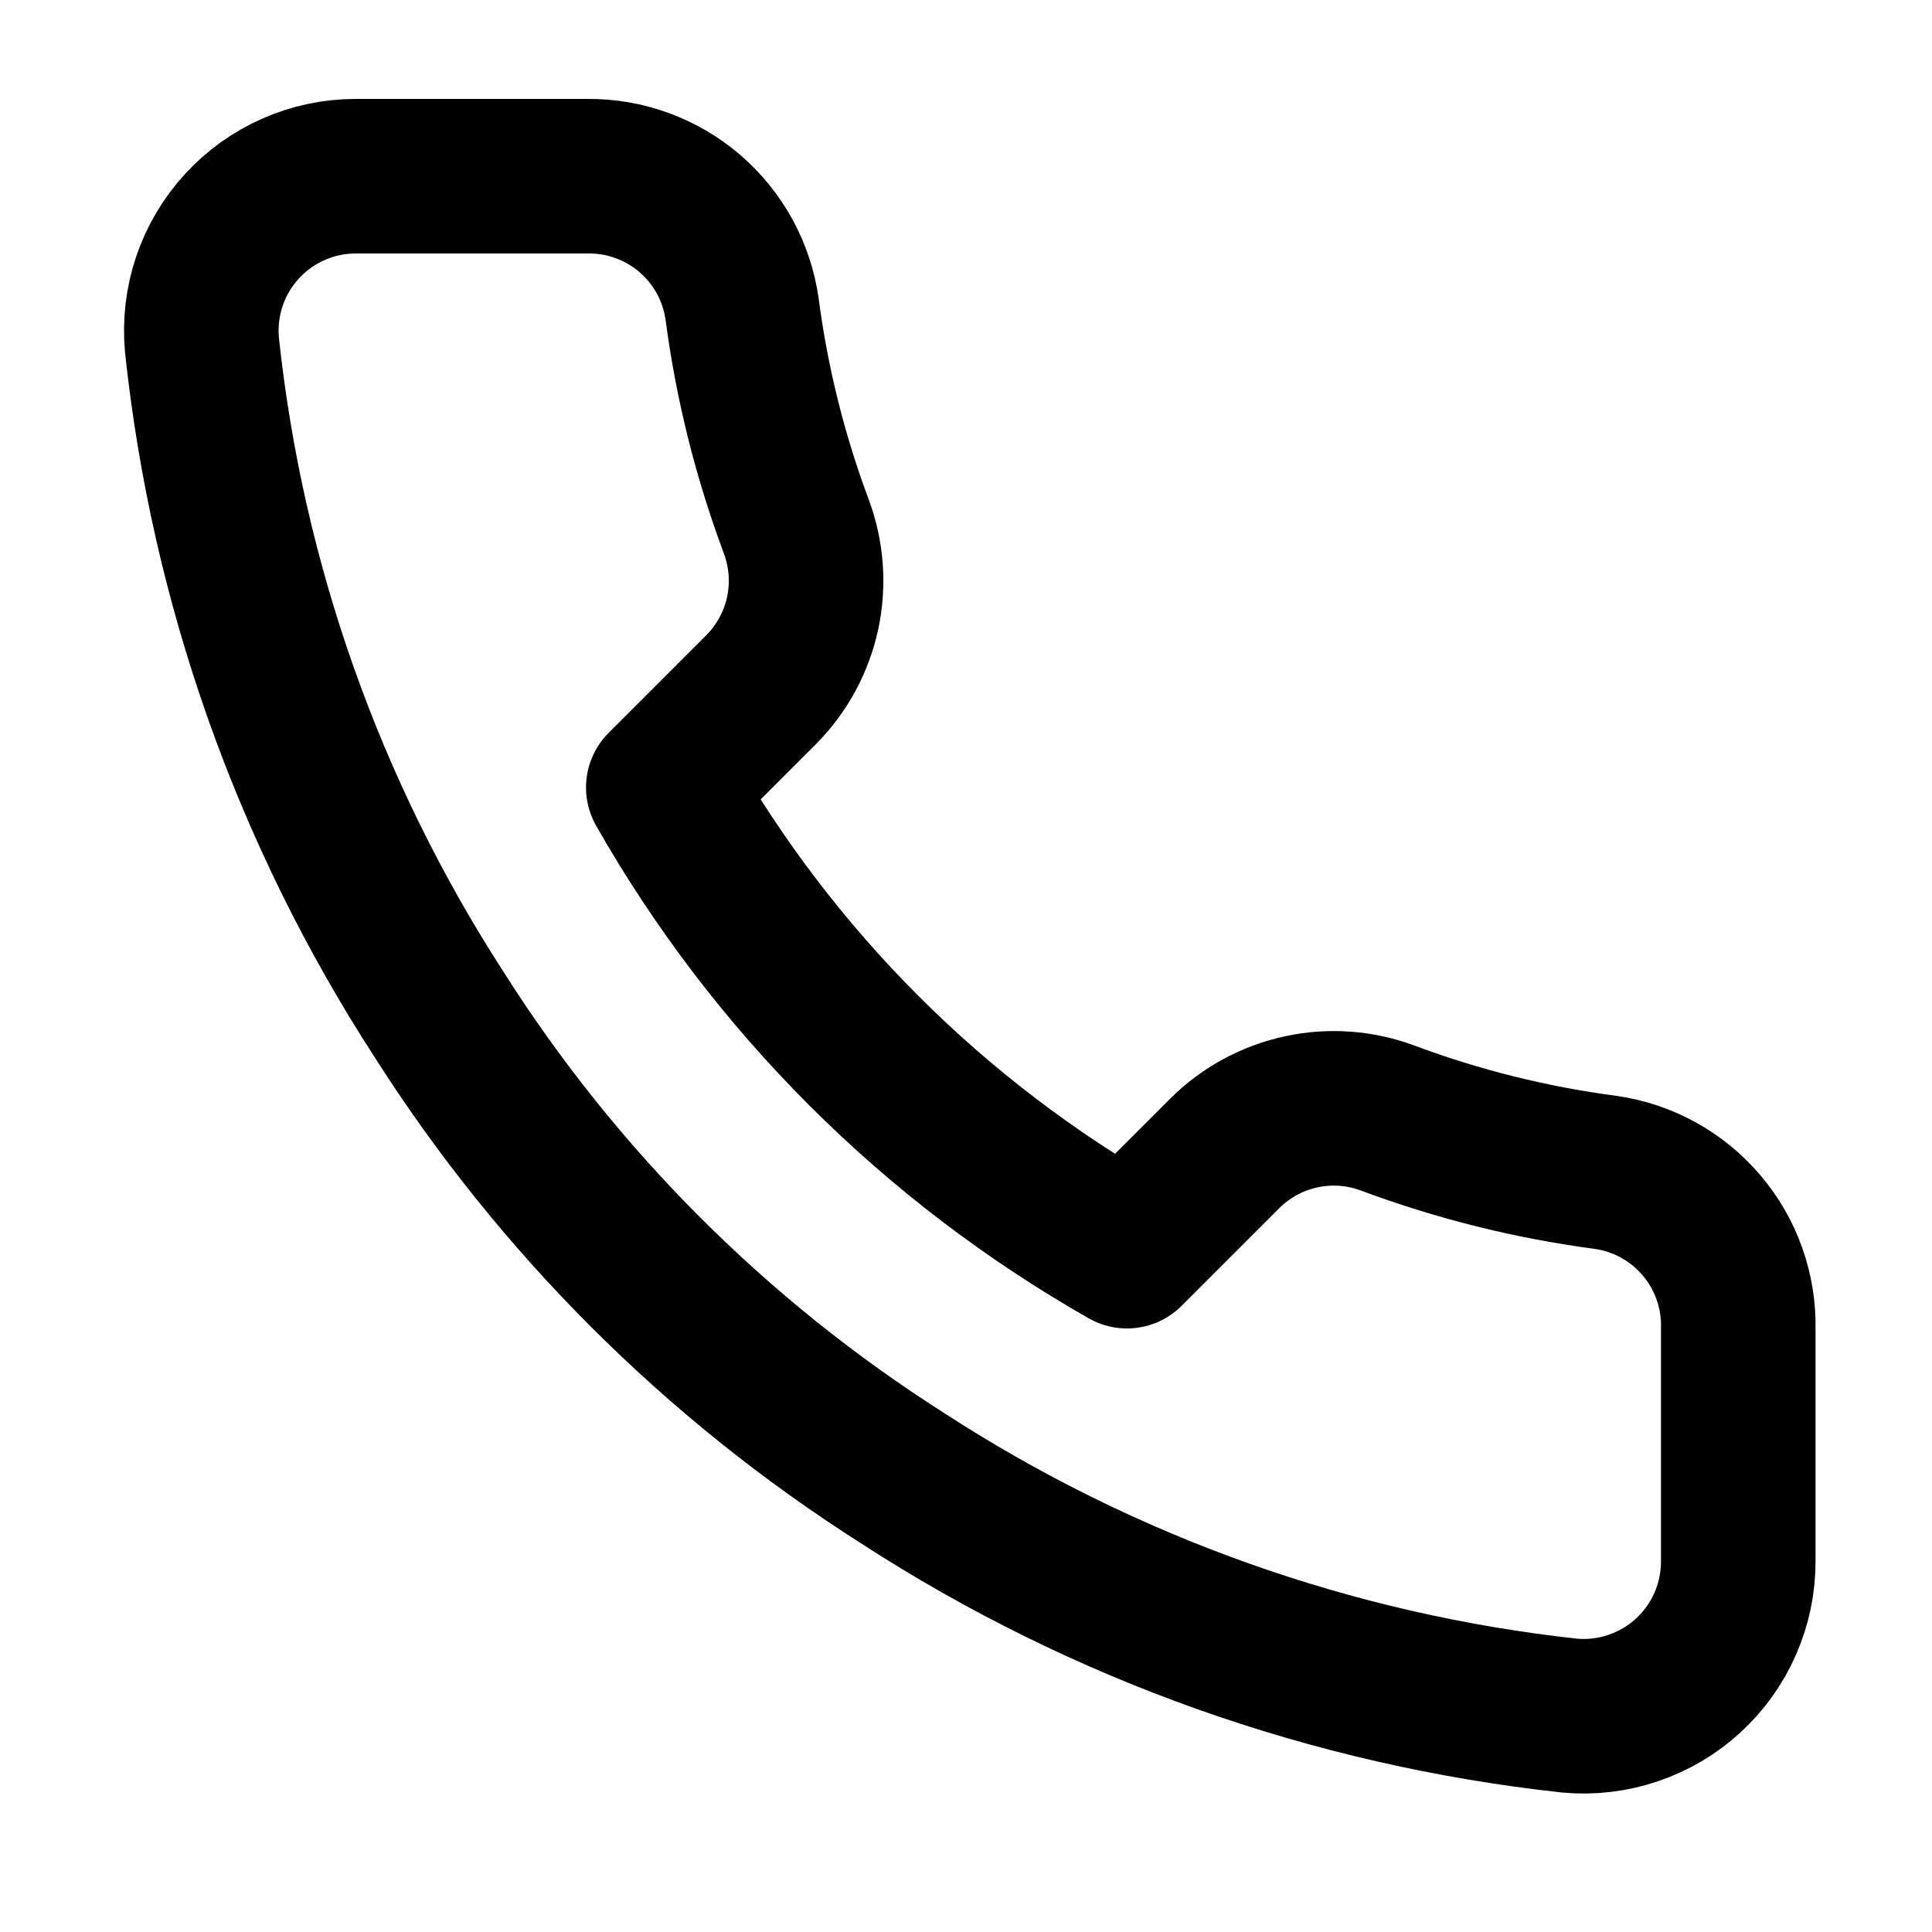
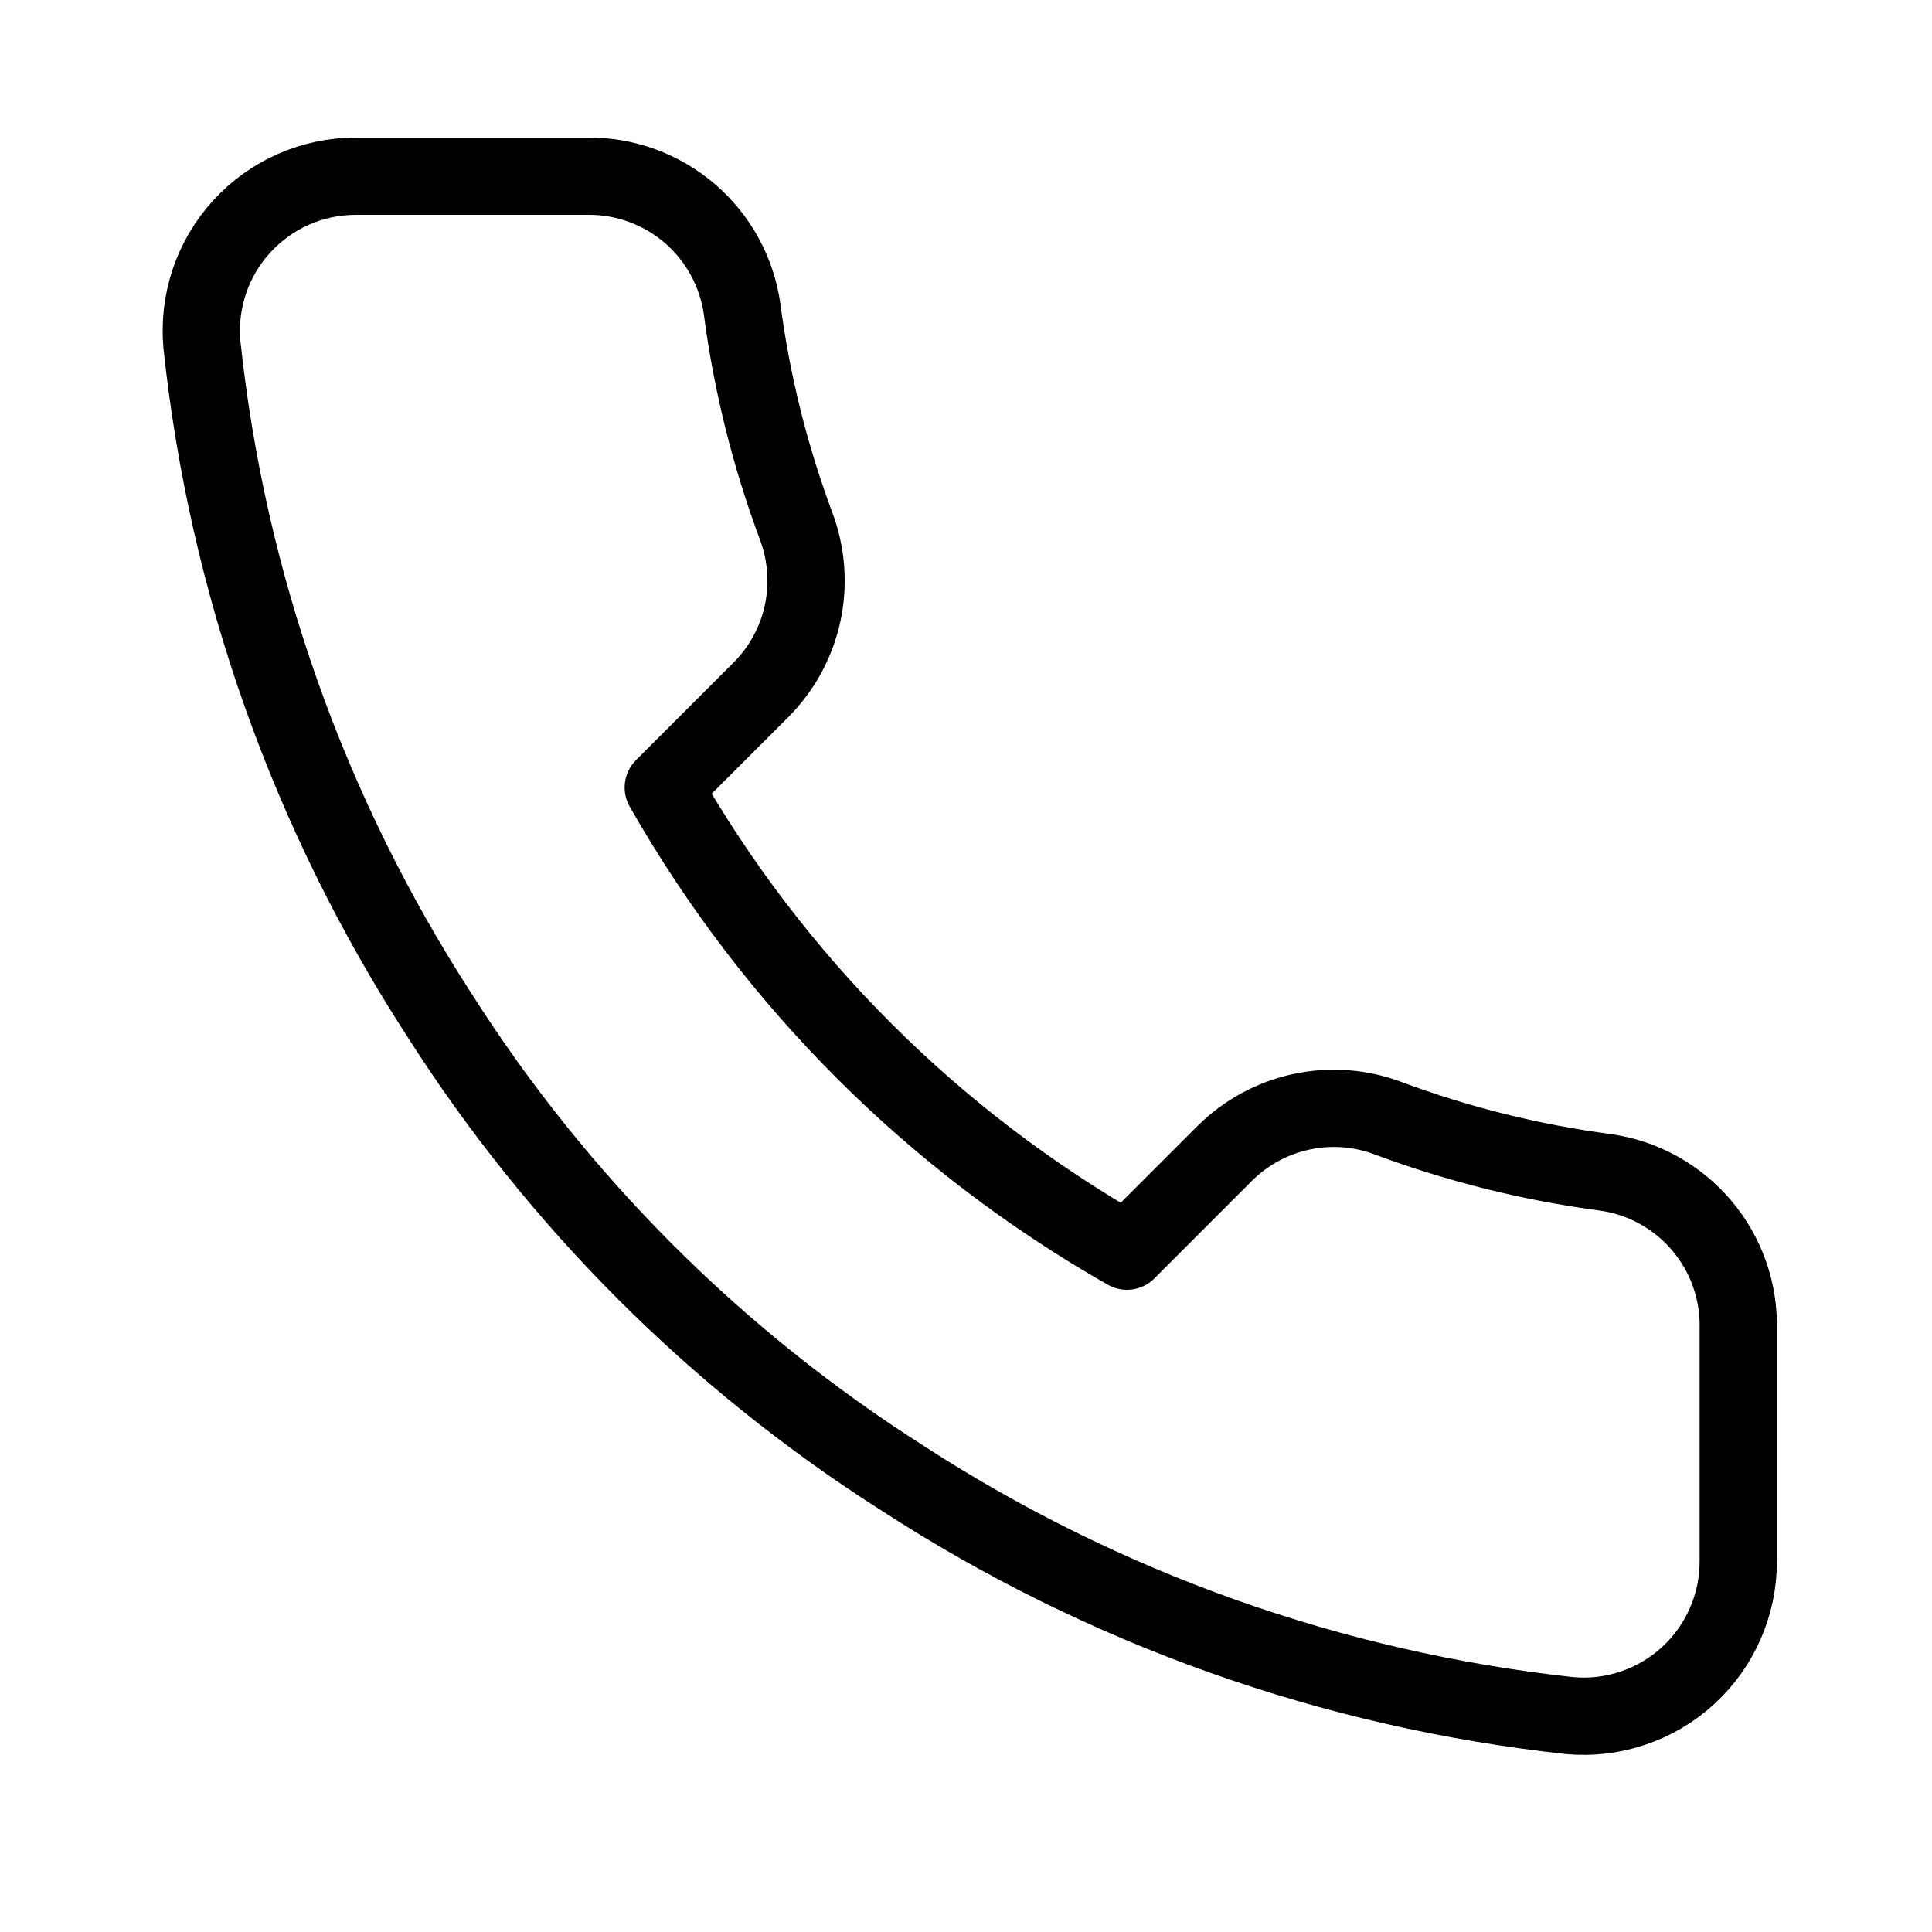
<svg xmlns="http://www.w3.org/2000/svg" width="25" height="25" viewBox="0 0 25 25" fill="none">
-   <path d="M22.493 17.2V20.2C22.494 20.478 22.437 20.754 22.325 21.009C22.214 21.264 22.05 21.493 21.845 21.681C21.64 21.87 21.397 22.013 21.134 22.102C20.87 22.192 20.59 22.225 20.313 22.2C17.236 21.865 14.28 20.814 11.683 19.13C9.267 17.594 7.218 15.546 5.683 13.13C3.993 10.521 2.941 7.551 2.613 4.46C2.588 4.183 2.621 3.904 2.709 3.641C2.798 3.378 2.94 3.136 3.128 2.931C3.315 2.726 3.543 2.562 3.797 2.45C4.051 2.338 4.325 2.28 4.603 2.28H7.603C8.088 2.275 8.559 2.447 8.927 2.763C9.295 3.08 9.535 3.519 9.603 4C9.729 4.96 9.964 5.902 10.303 6.81C10.437 7.168 10.466 7.557 10.387 7.931C10.307 8.304 10.122 8.648 9.853 8.92L8.583 10.19C10.006 12.693 12.079 14.766 14.583 16.19L15.853 14.92C16.125 14.651 16.468 14.466 16.842 14.386C17.216 14.306 17.605 14.335 17.963 14.47C18.87 14.808 19.813 15.043 20.773 15.17C21.259 15.238 21.702 15.483 22.019 15.857C22.337 16.231 22.505 16.709 22.493 17.2Z" stroke="black" stroke-width="2" stroke-linecap="round" stroke-linejoin="round" />
+   <path d="M22.493 17.2V20.2C22.494 20.478 22.437 20.754 22.325 21.009C22.214 21.264 22.05 21.493 21.845 21.681C21.64 21.87 21.397 22.013 21.134 22.102C20.87 22.192 20.59 22.225 20.313 22.2C17.236 21.865 14.28 20.814 11.683 19.13C9.267 17.594 7.218 15.546 5.683 13.13C3.993 10.521 2.941 7.551 2.613 4.46C2.588 4.183 2.621 3.904 2.709 3.641C2.798 3.378 2.94 3.136 3.128 2.931C3.315 2.726 3.543 2.562 3.797 2.45C4.051 2.338 4.325 2.28 4.603 2.28H7.603C8.088 2.275 8.559 2.447 8.927 2.763C9.295 3.08 9.535 3.519 9.603 4C9.729 4.96 9.964 5.902 10.303 6.81C10.437 7.168 10.466 7.557 10.387 7.931C10.307 8.304 10.122 8.648 9.853 8.92L8.583 10.19C10.006 12.693 12.079 14.766 14.583 16.19L15.853 14.92C16.125 14.651 16.468 14.466 16.842 14.386C17.216 14.306 17.605 14.335 17.963 14.47C18.87 14.808 19.813 15.043 20.773 15.17C21.259 15.238 21.702 15.483 22.019 15.857C22.337 16.231 22.505 16.709 22.493 17.2Z" stroke="black" stroke-width="1" stroke-linecap="round" stroke-linejoin="round" />
</svg>
